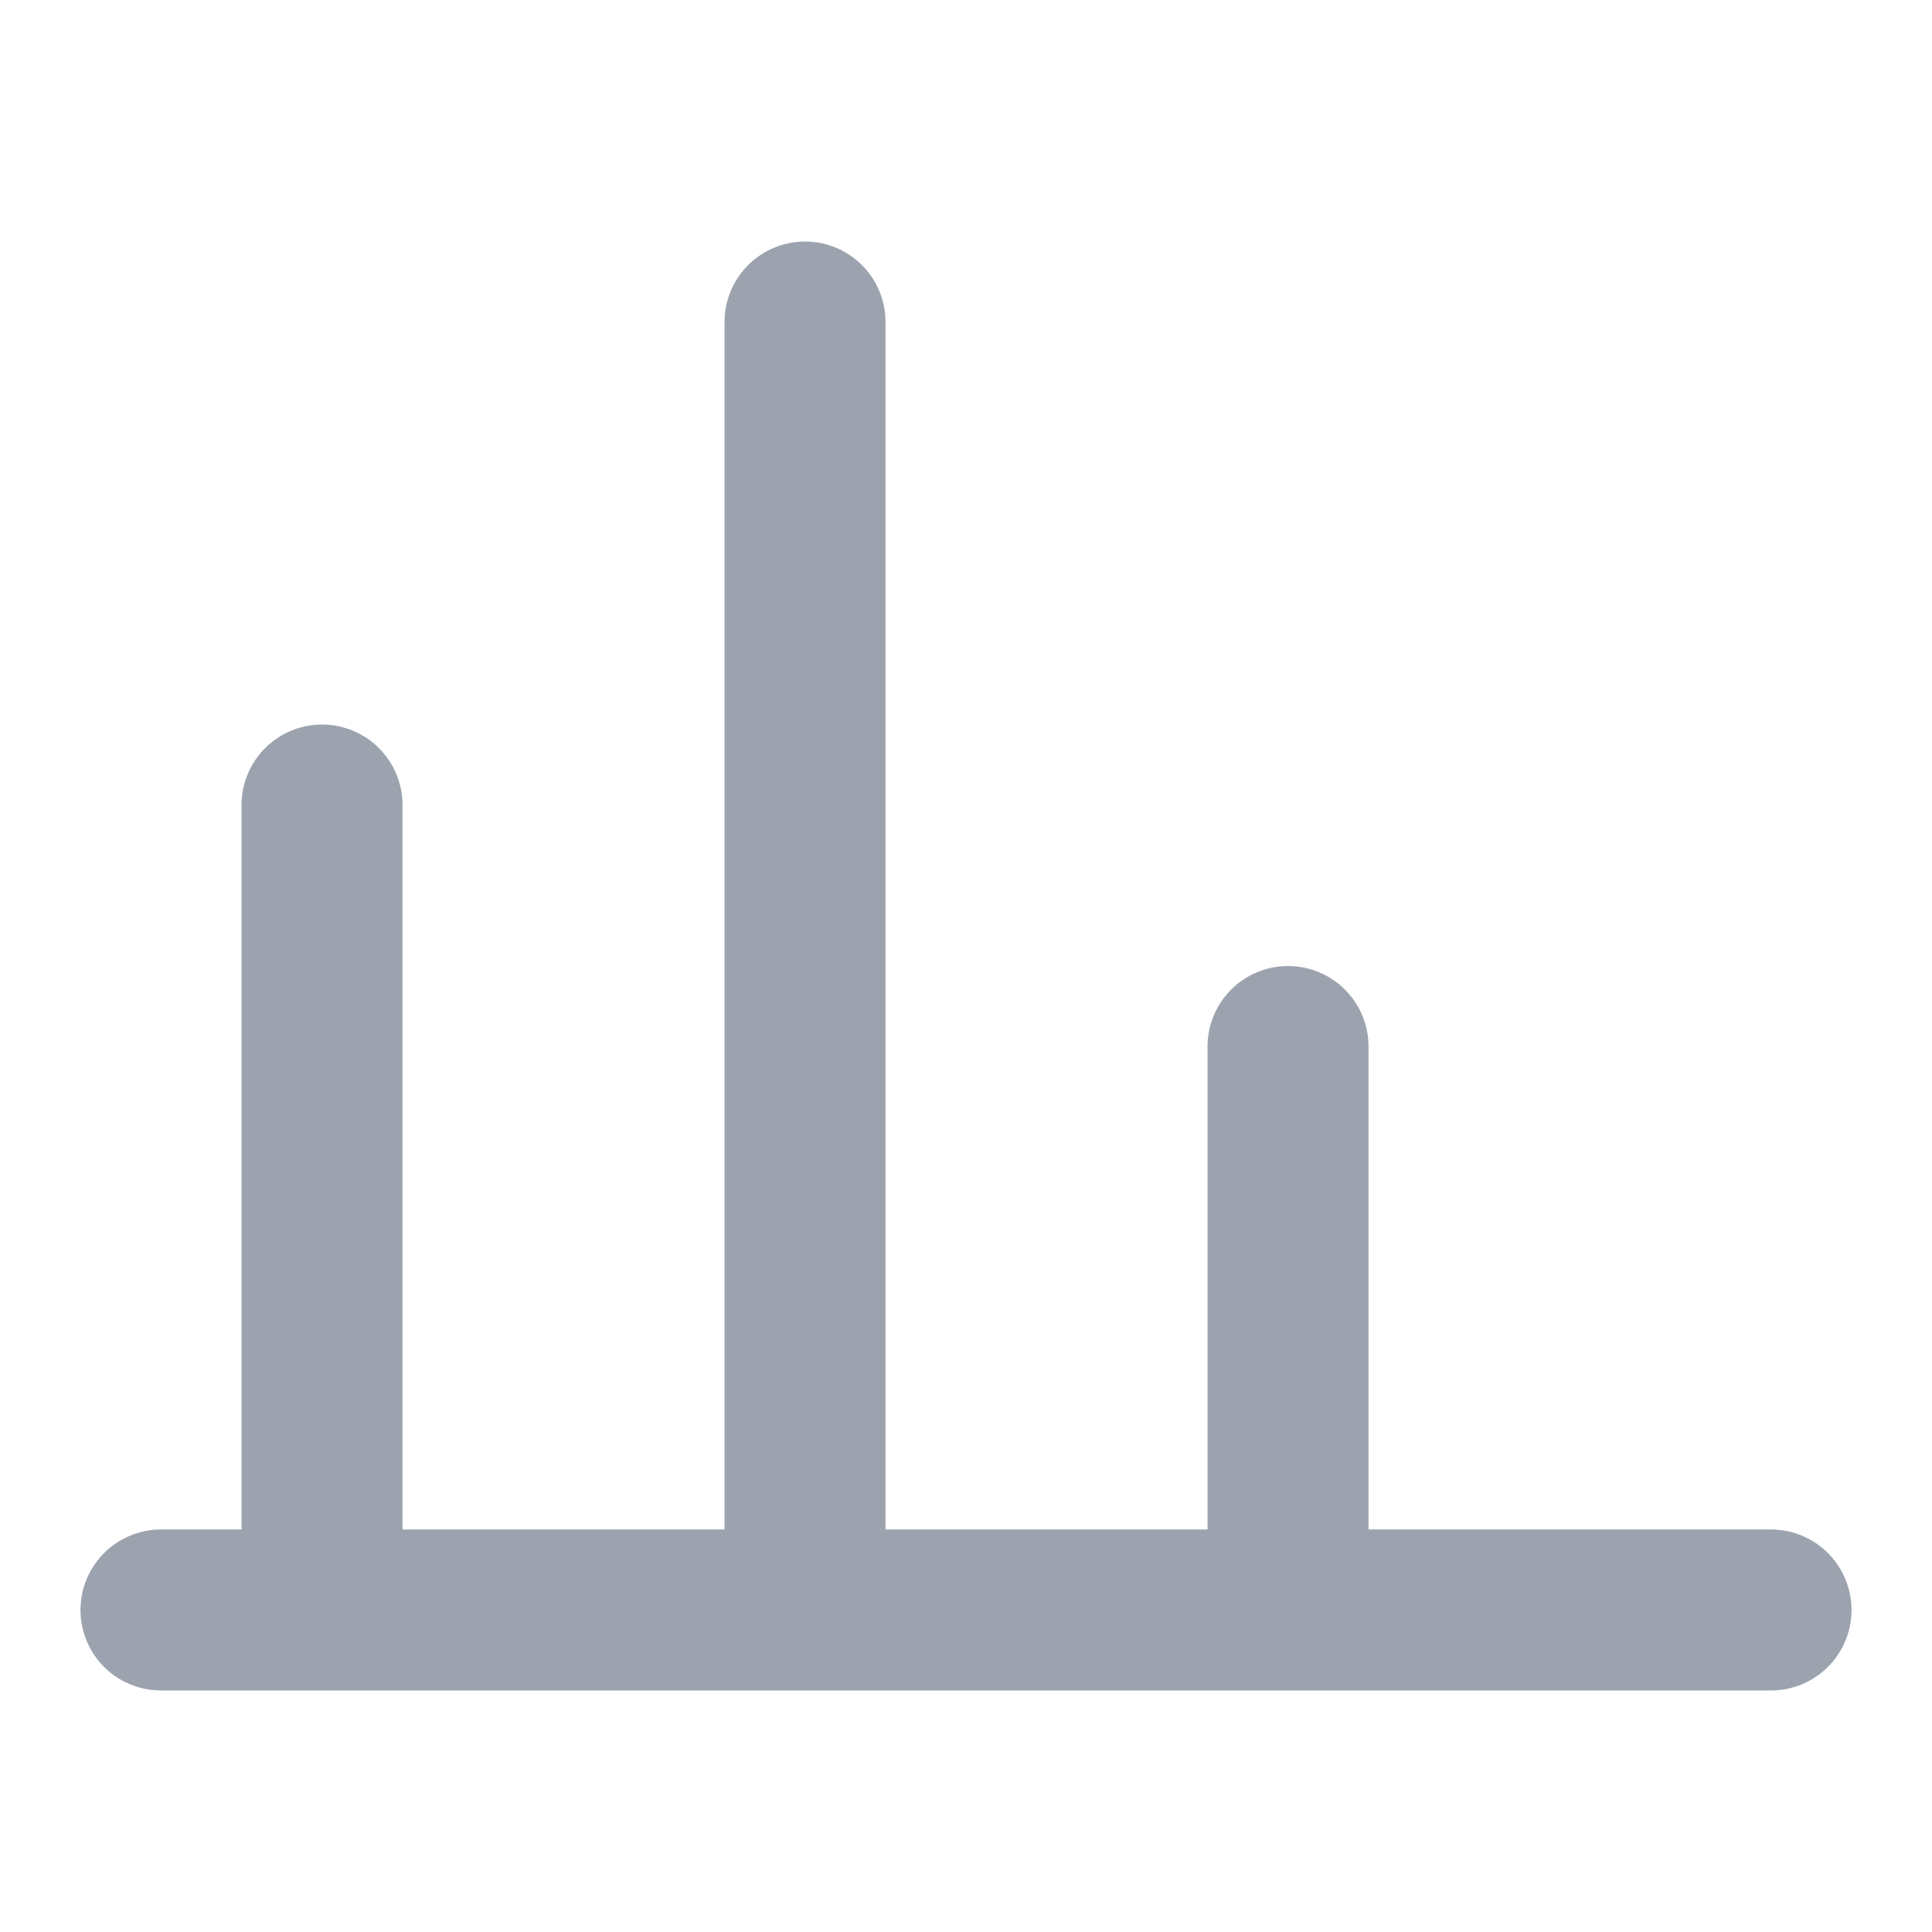
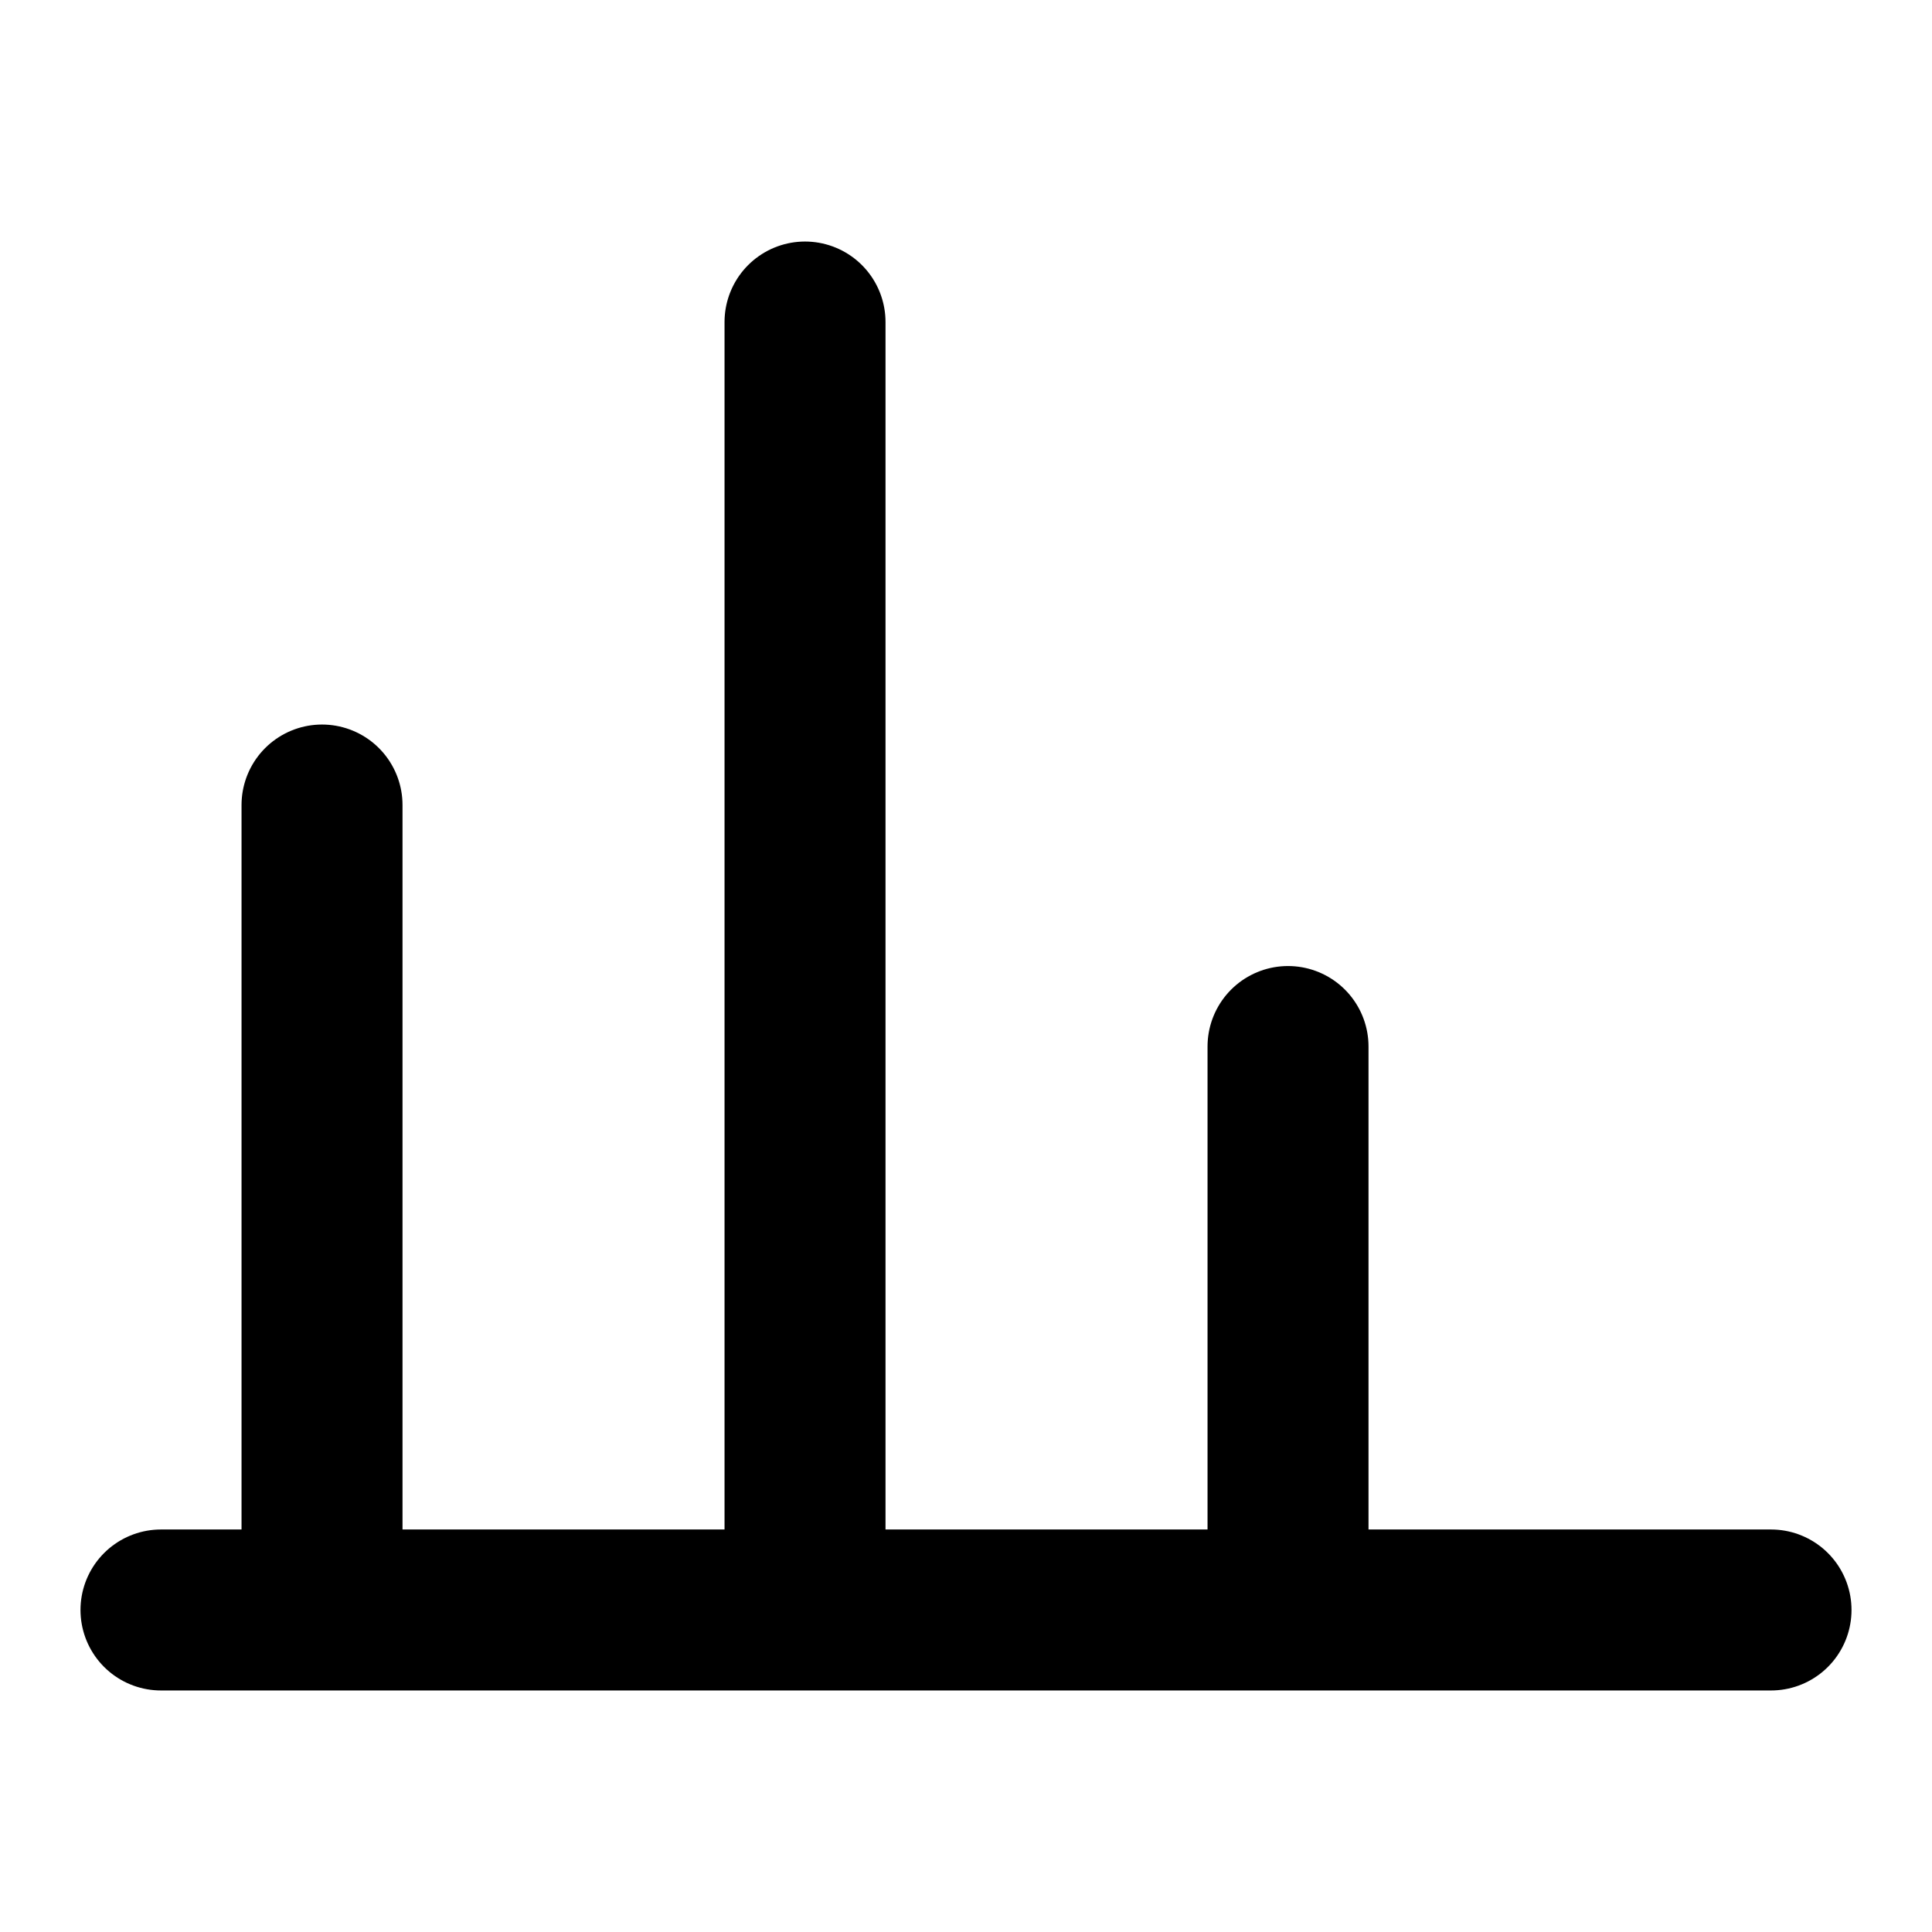
<svg xmlns="http://www.w3.org/2000/svg" preserveAspectRatio="none" overflow="visible" style="display: block;" width="28" height="28" viewBox="0 0 28 28" fill="none">
  <g id="SVG">
-     <path id="Vector" d="M4.667 23.333V11.667M11.667 23.333V4.667M18.667 23.333V15.167M25.667 23.333H2.333" stroke="#9CA3AF" stroke-width="2.333" stroke-linecap="round" stroke-linejoin="round" />
+     <path id="Vector" d="M4.667 23.333V11.667M11.667 23.333V4.667M18.667 23.333V15.167M25.667 23.333H2.333" stroke="currentColor" stroke-width="2.333" stroke-linecap="round" stroke-linejoin="round" />
  </g>
</svg>
